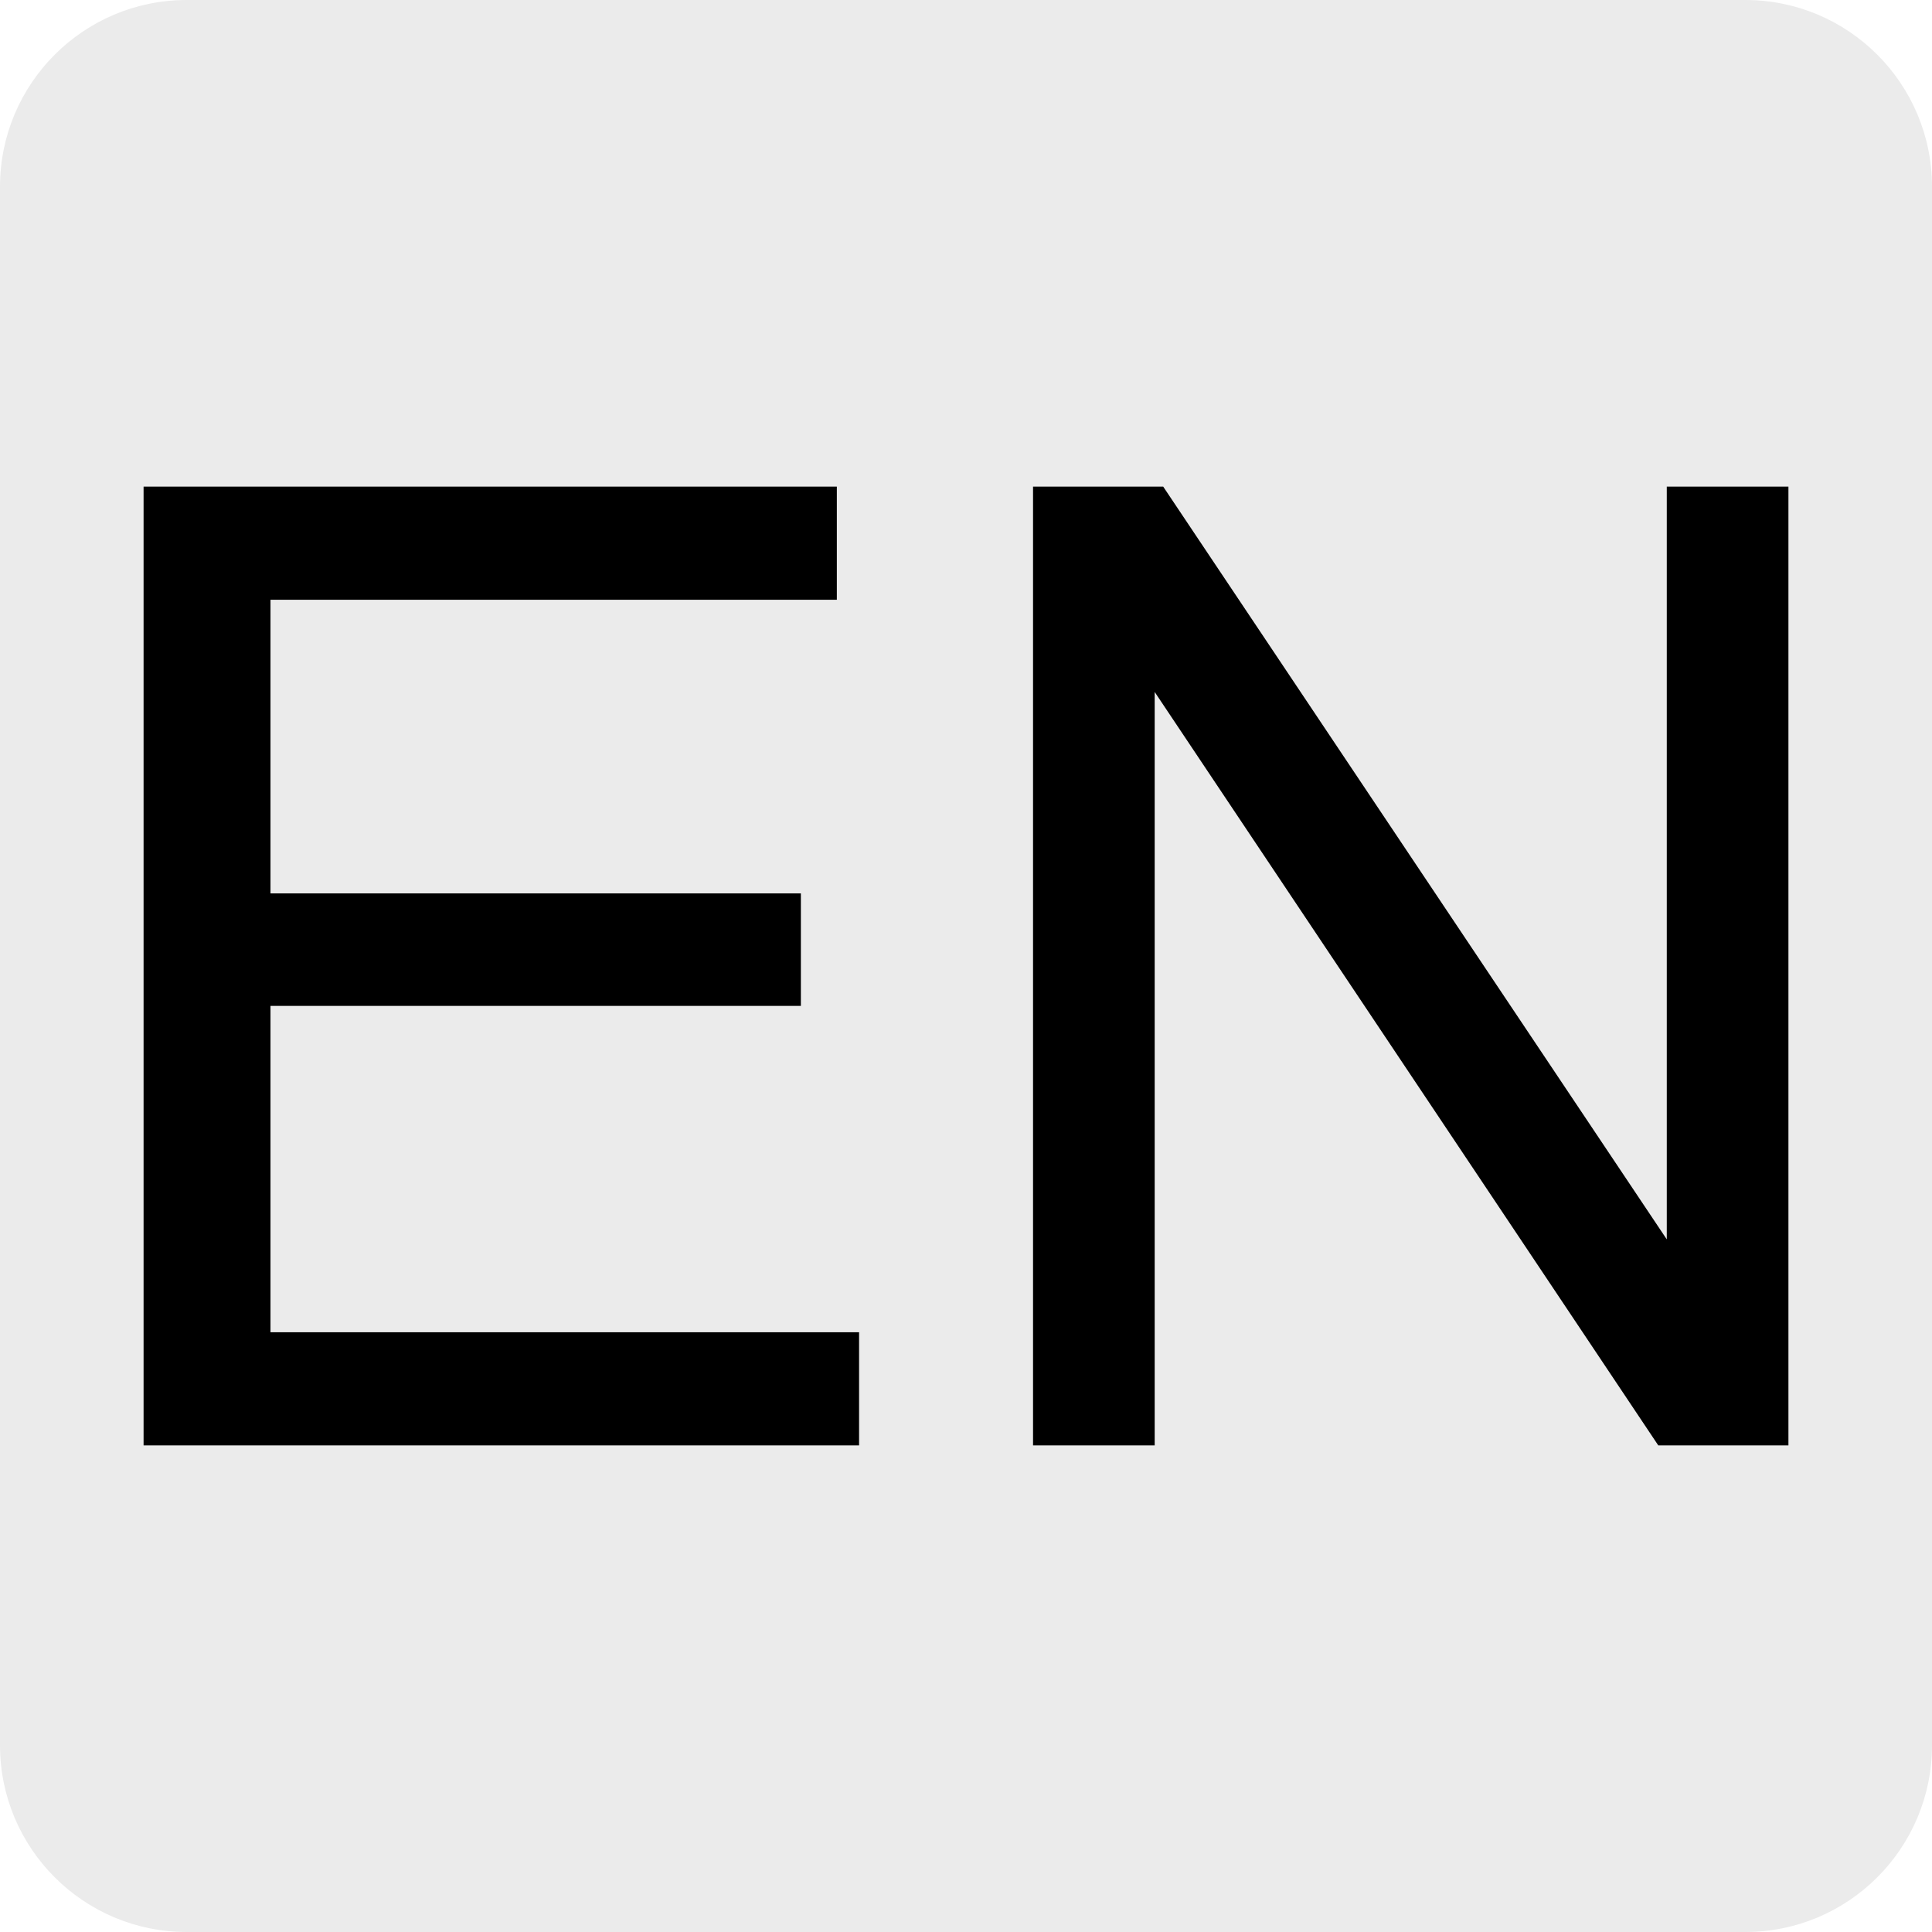
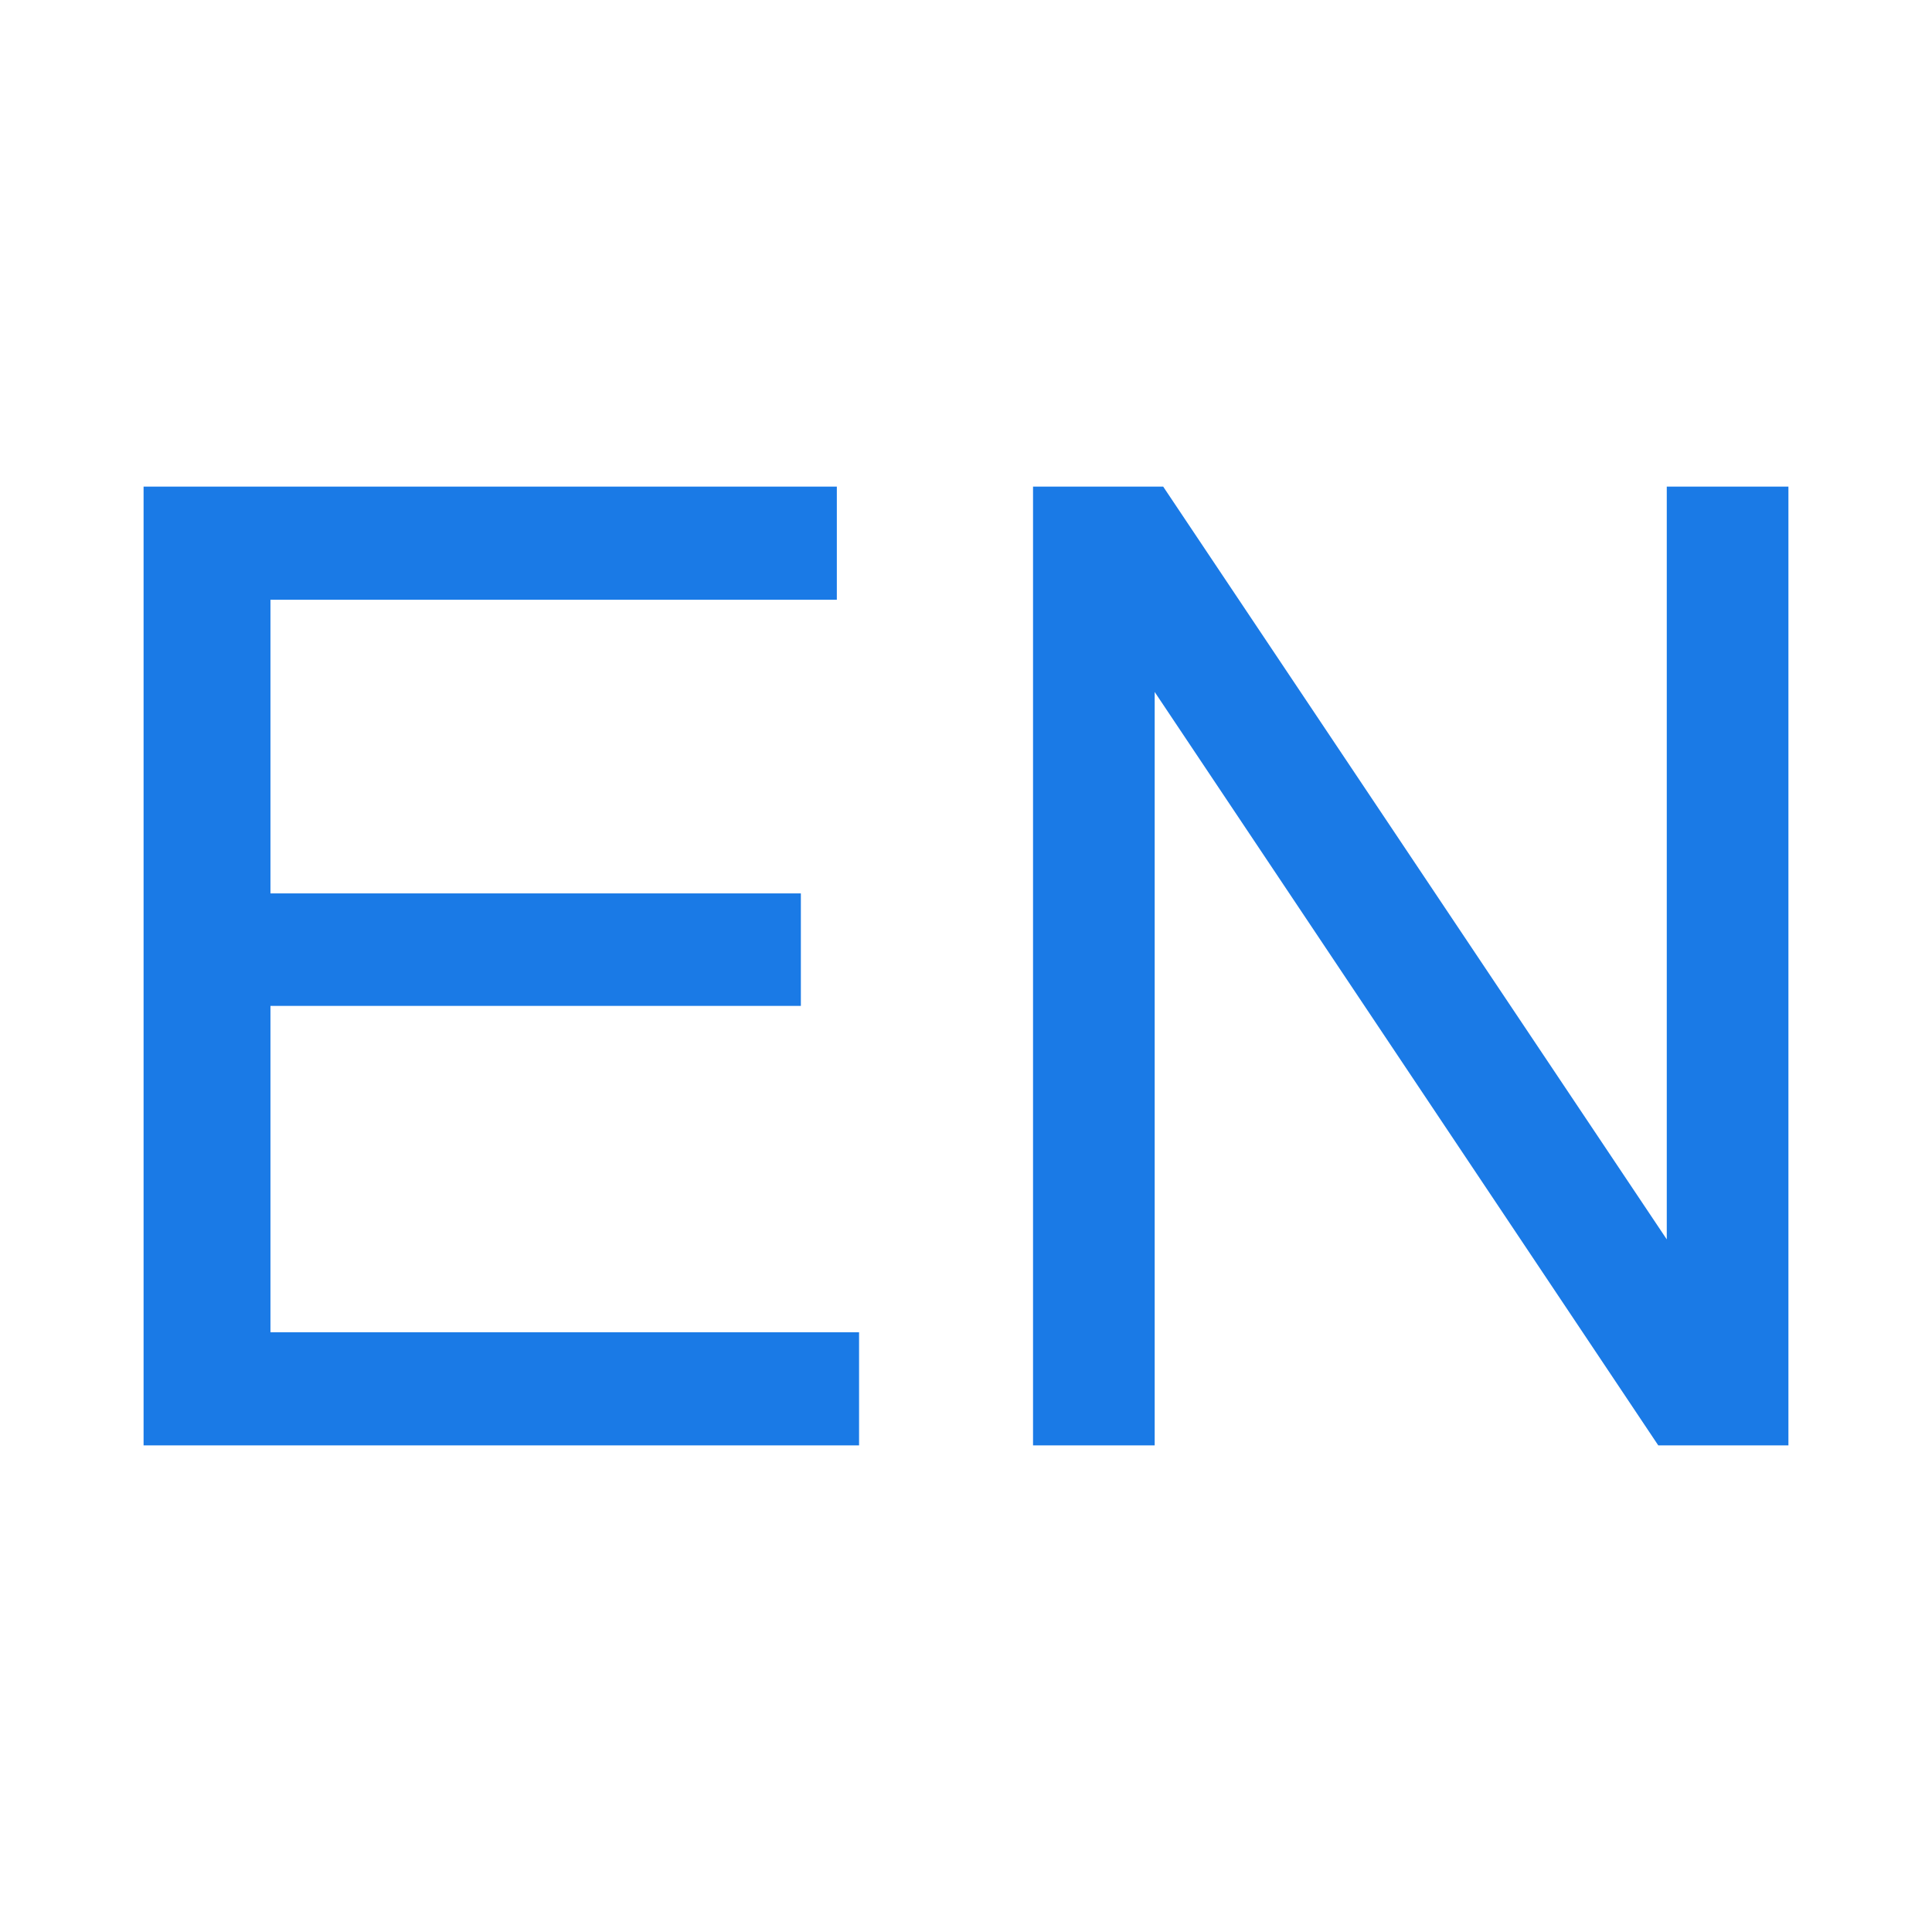
- <svg xmlns="http://www.w3.org/2000/svg" width="100%" height="100%" viewBox="0 0 240 240" version="1.1" xml:space="preserve" style="fill-rule:evenodd;clip-rule:evenodd;stroke-linejoin:round;stroke-miterlimit:2;">
-   <path d="M240,23.188l0,193.623c0,12.798 -10.39,23.188 -23.188,23.188l-193.623,0c-12.798,0 -23.188,-10.39 -23.188,-23.188l0,-193.623c0,-12.798 10.39,-23.188 23.188,-23.188l193.623,0c12.798,0 23.188,10.39 23.188,23.188Z" style="fill:#ebebeb;" />
-   <g>
-     <g>
-       <path d="M17.836,179.552l0,-119.104l86.119,0l0,14.055l-70.357,0l-0,36.479l65.889,0l0,13.974l-65.889,0l-0,40.541l73.12,0l0,14.055l-88.881,0Z" style="fill-rule:nonzero;" />
-       <path d="M128.328,179.552l0,-119.104l16.168,0l62.558,93.512l0,-93.512l15.111,0l0,119.104l-16.168,0l-62.558,-93.593l0,93.593l-15.111,0Z" style="fill-rule:nonzero;" />
-     </g>
-   </g>
+ <svg xmlns="http://www.w3.org/2000/svg" width="100%" height="100%" viewBox="0 0 1000 1000" version="1.1" xml:space="preserve" style="fill-rule:evenodd;clip-rule:evenodd;stroke-linejoin:round;stroke-miterlimit:2;">
+   <path d="M74.315,748.133l0,-496.265l358.828,0l0,58.563l-293.155,0l0,151.994l274.537,0l0,58.225l-274.537,0l0,168.92l304.665,0l0,58.563l-370.337,0Z" style="fill:#1a7ae6;fill-rule:nonzero;" />
+   <path d="M534.698,748.133l0,-496.265l67.365,0l260.658,389.633l0,-389.633l62.964,0l0,496.265l-67.365,0l-260.658,-389.971l0,389.971l-62.964,0Z" style="fill:#1a7ae6;fill-rule:nonzero;" />
</svg>
